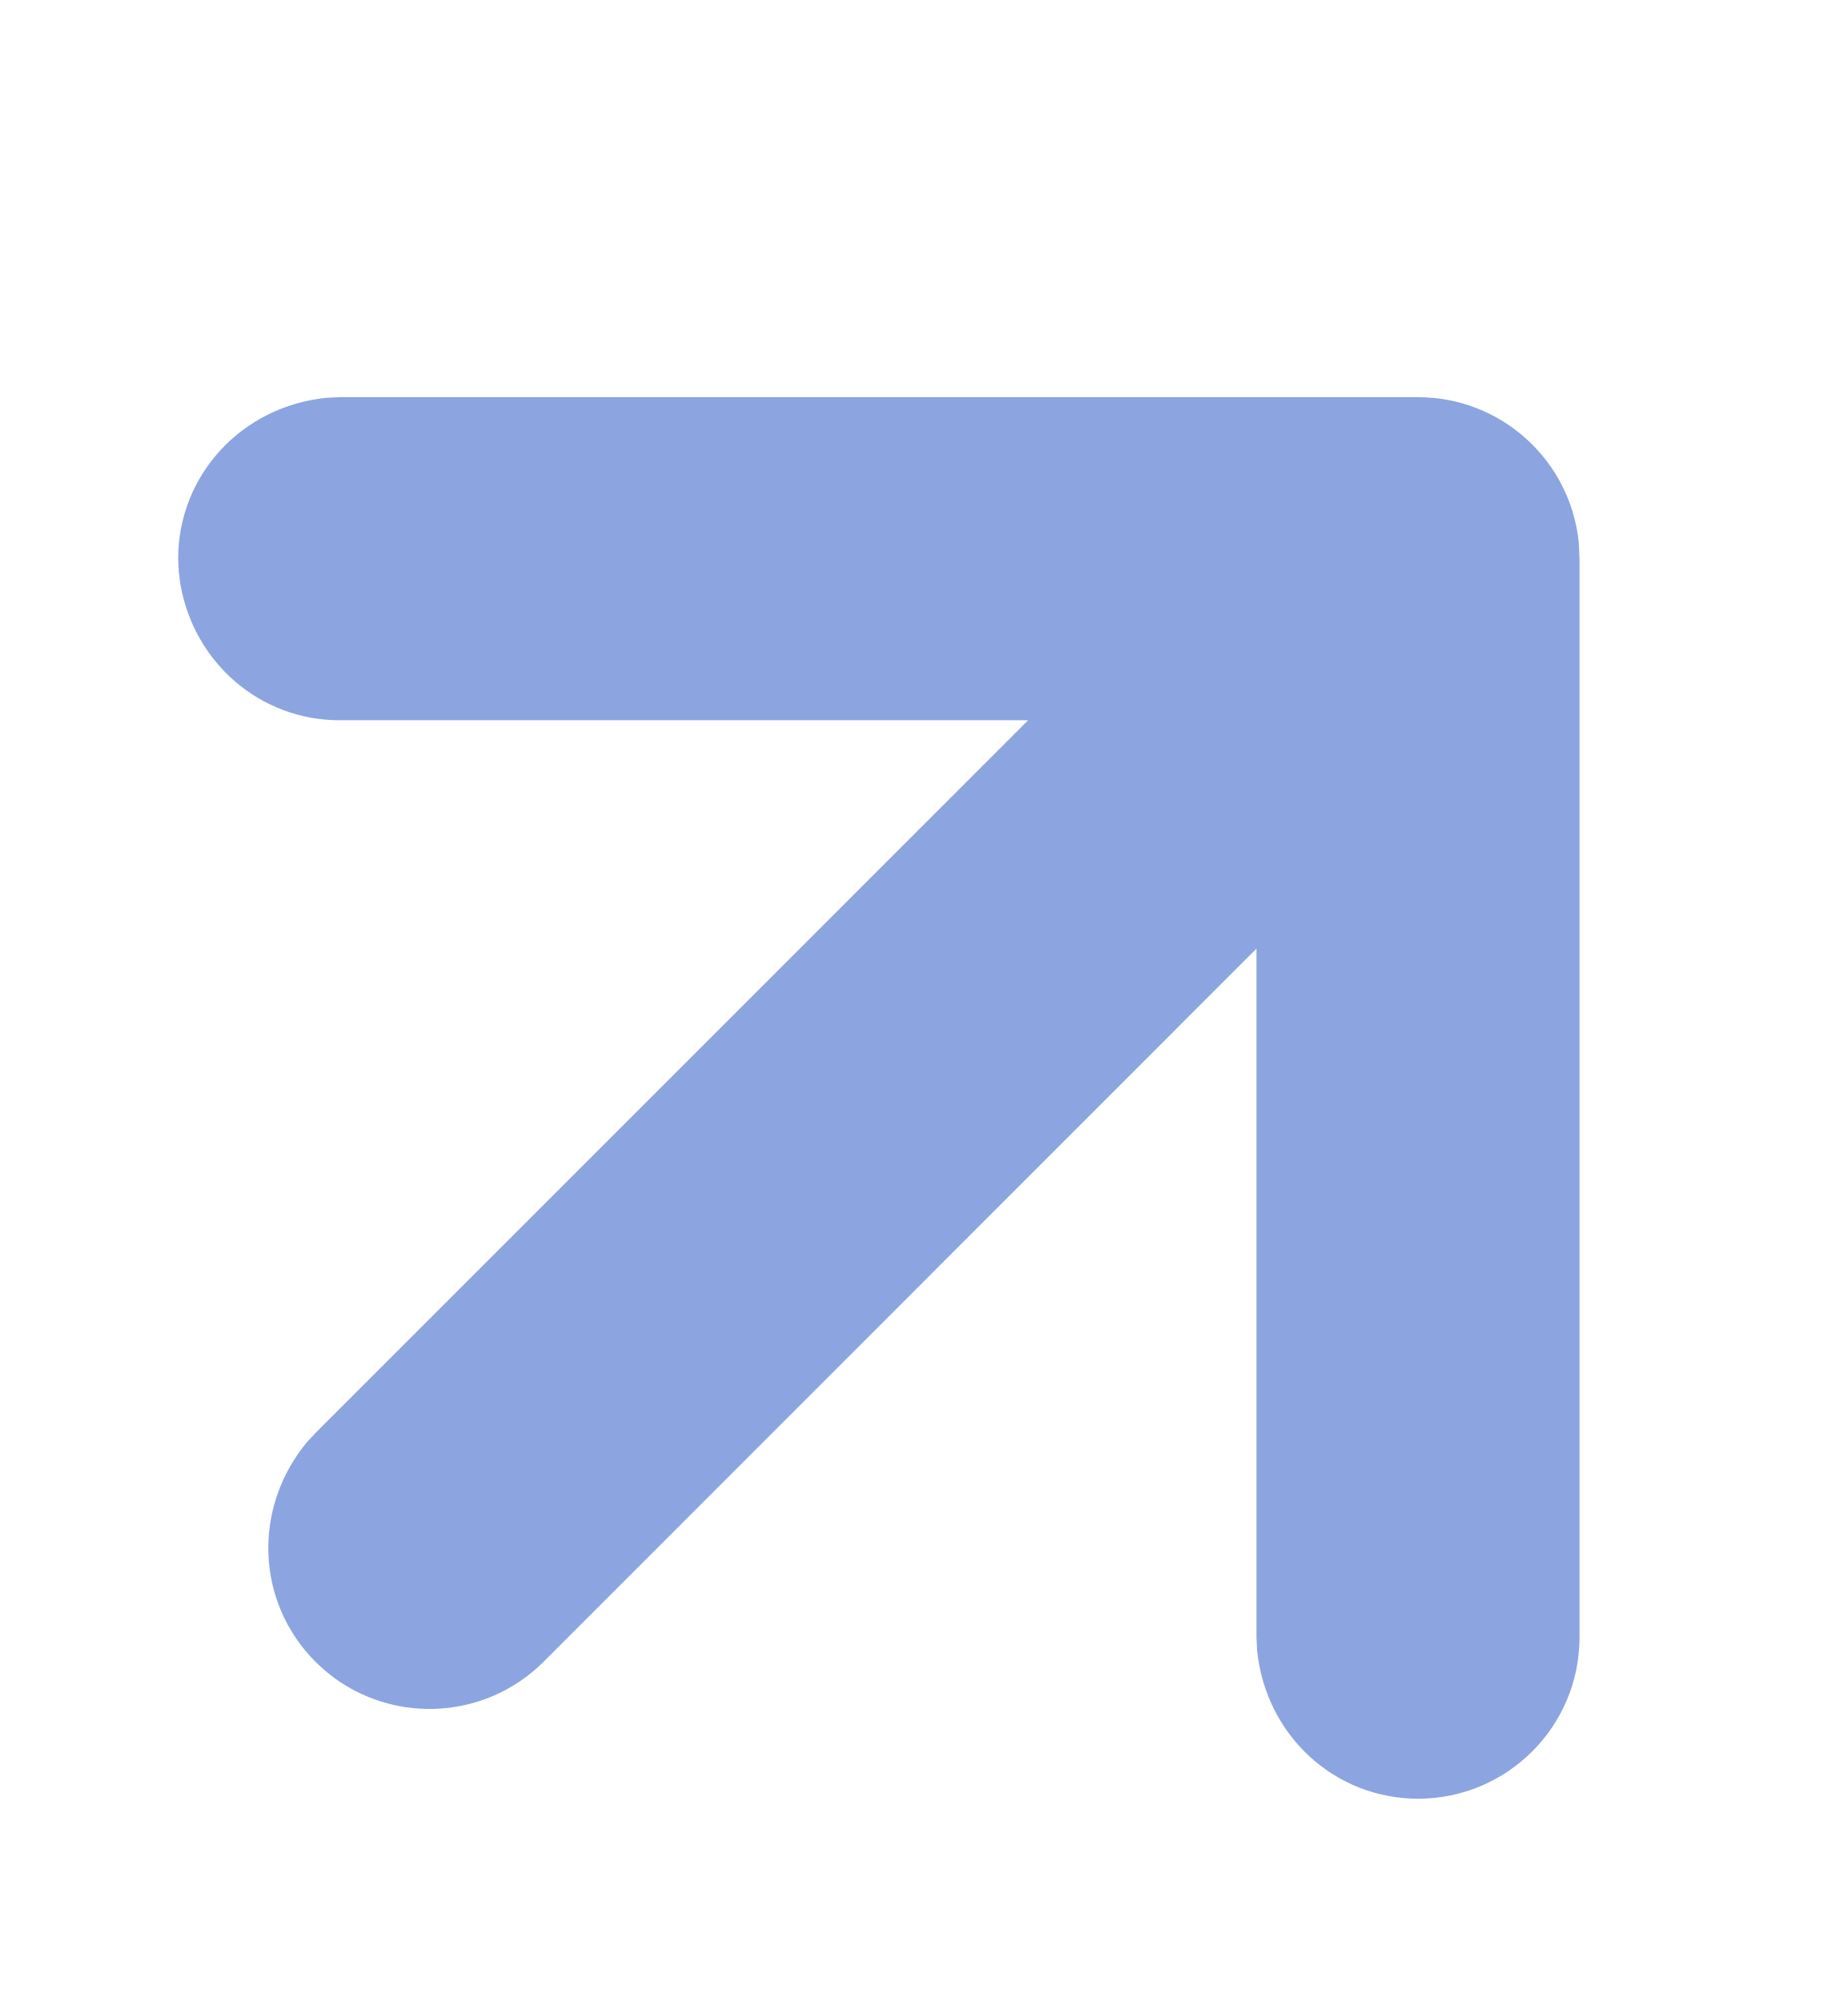
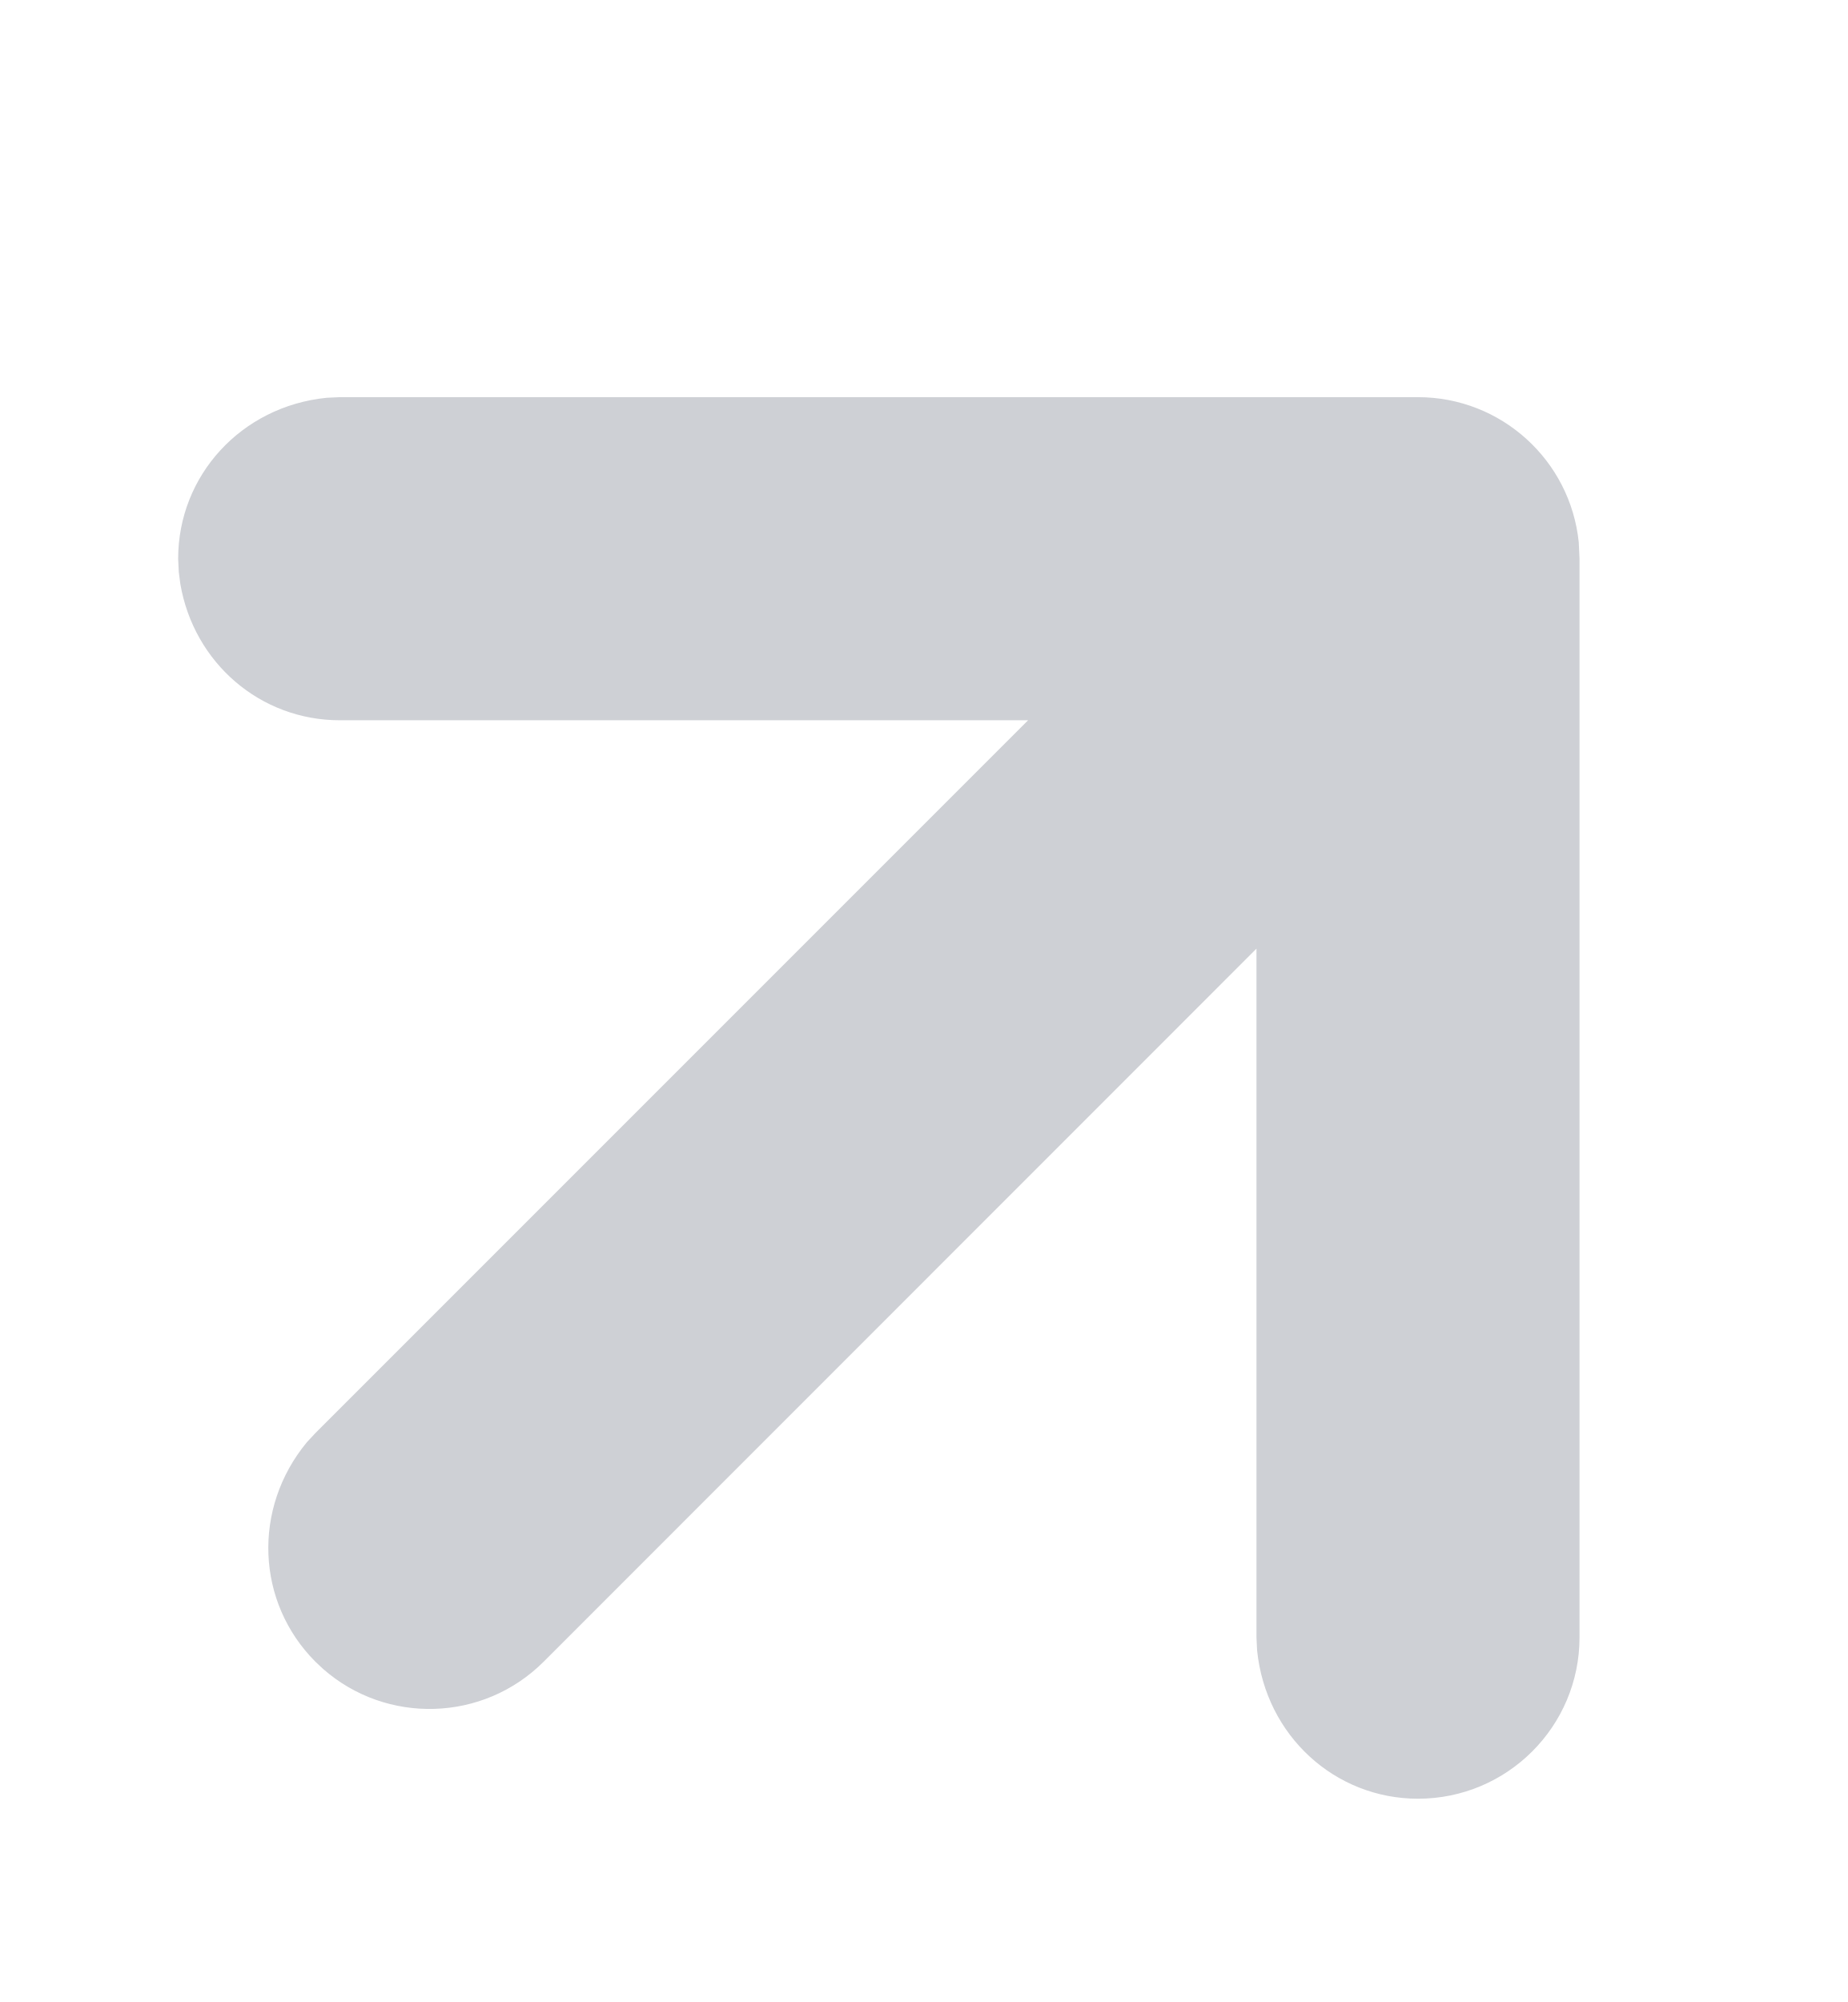
<svg xmlns="http://www.w3.org/2000/svg" width="12" height="13" viewBox="0 0 12 13" fill="none">
-   <path d="M9.209 2.579L2.206 2.579L2.121 2.583C1.566 2.639 1.157 3.089 1.157 3.628L1.161 3.713L1.171 3.791C1.259 4.306 1.692 4.677 2.206 4.677L6.677 4.677L2.048 9.306L1.993 9.365C1.637 9.796 1.665 10.406 2.048 10.79L2.098 10.837C2.51 11.199 3.138 11.183 3.531 10.79L8.16 6.16L8.16 10.632L8.164 10.716C8.22 11.271 8.67 11.68 9.209 11.68C9.788 11.68 10.258 11.211 10.258 10.632L10.258 3.628L10.253 3.521C10.198 2.988 9.749 2.579 9.209 2.579Z" fill="#8CA5E1" />
+   <path d="M9.209 2.579L2.206 2.579L2.121 2.583C1.566 2.639 1.157 3.089 1.157 3.628L1.161 3.713L1.171 3.791C1.259 4.306 1.692 4.677 2.206 4.677L6.677 4.677L2.048 9.306L1.993 9.365C1.637 9.796 1.665 10.406 2.048 10.79L2.098 10.837C2.51 11.199 3.138 11.183 3.531 10.79L8.16 6.16L8.16 10.632L8.164 10.716C8.22 11.271 8.67 11.68 9.209 11.68C9.788 11.68 10.258 11.211 10.258 10.632L10.258 3.628L10.253 3.521C10.198 2.988 9.749 2.579 9.209 2.579Z" fill="#CED0D5" />
</svg>
